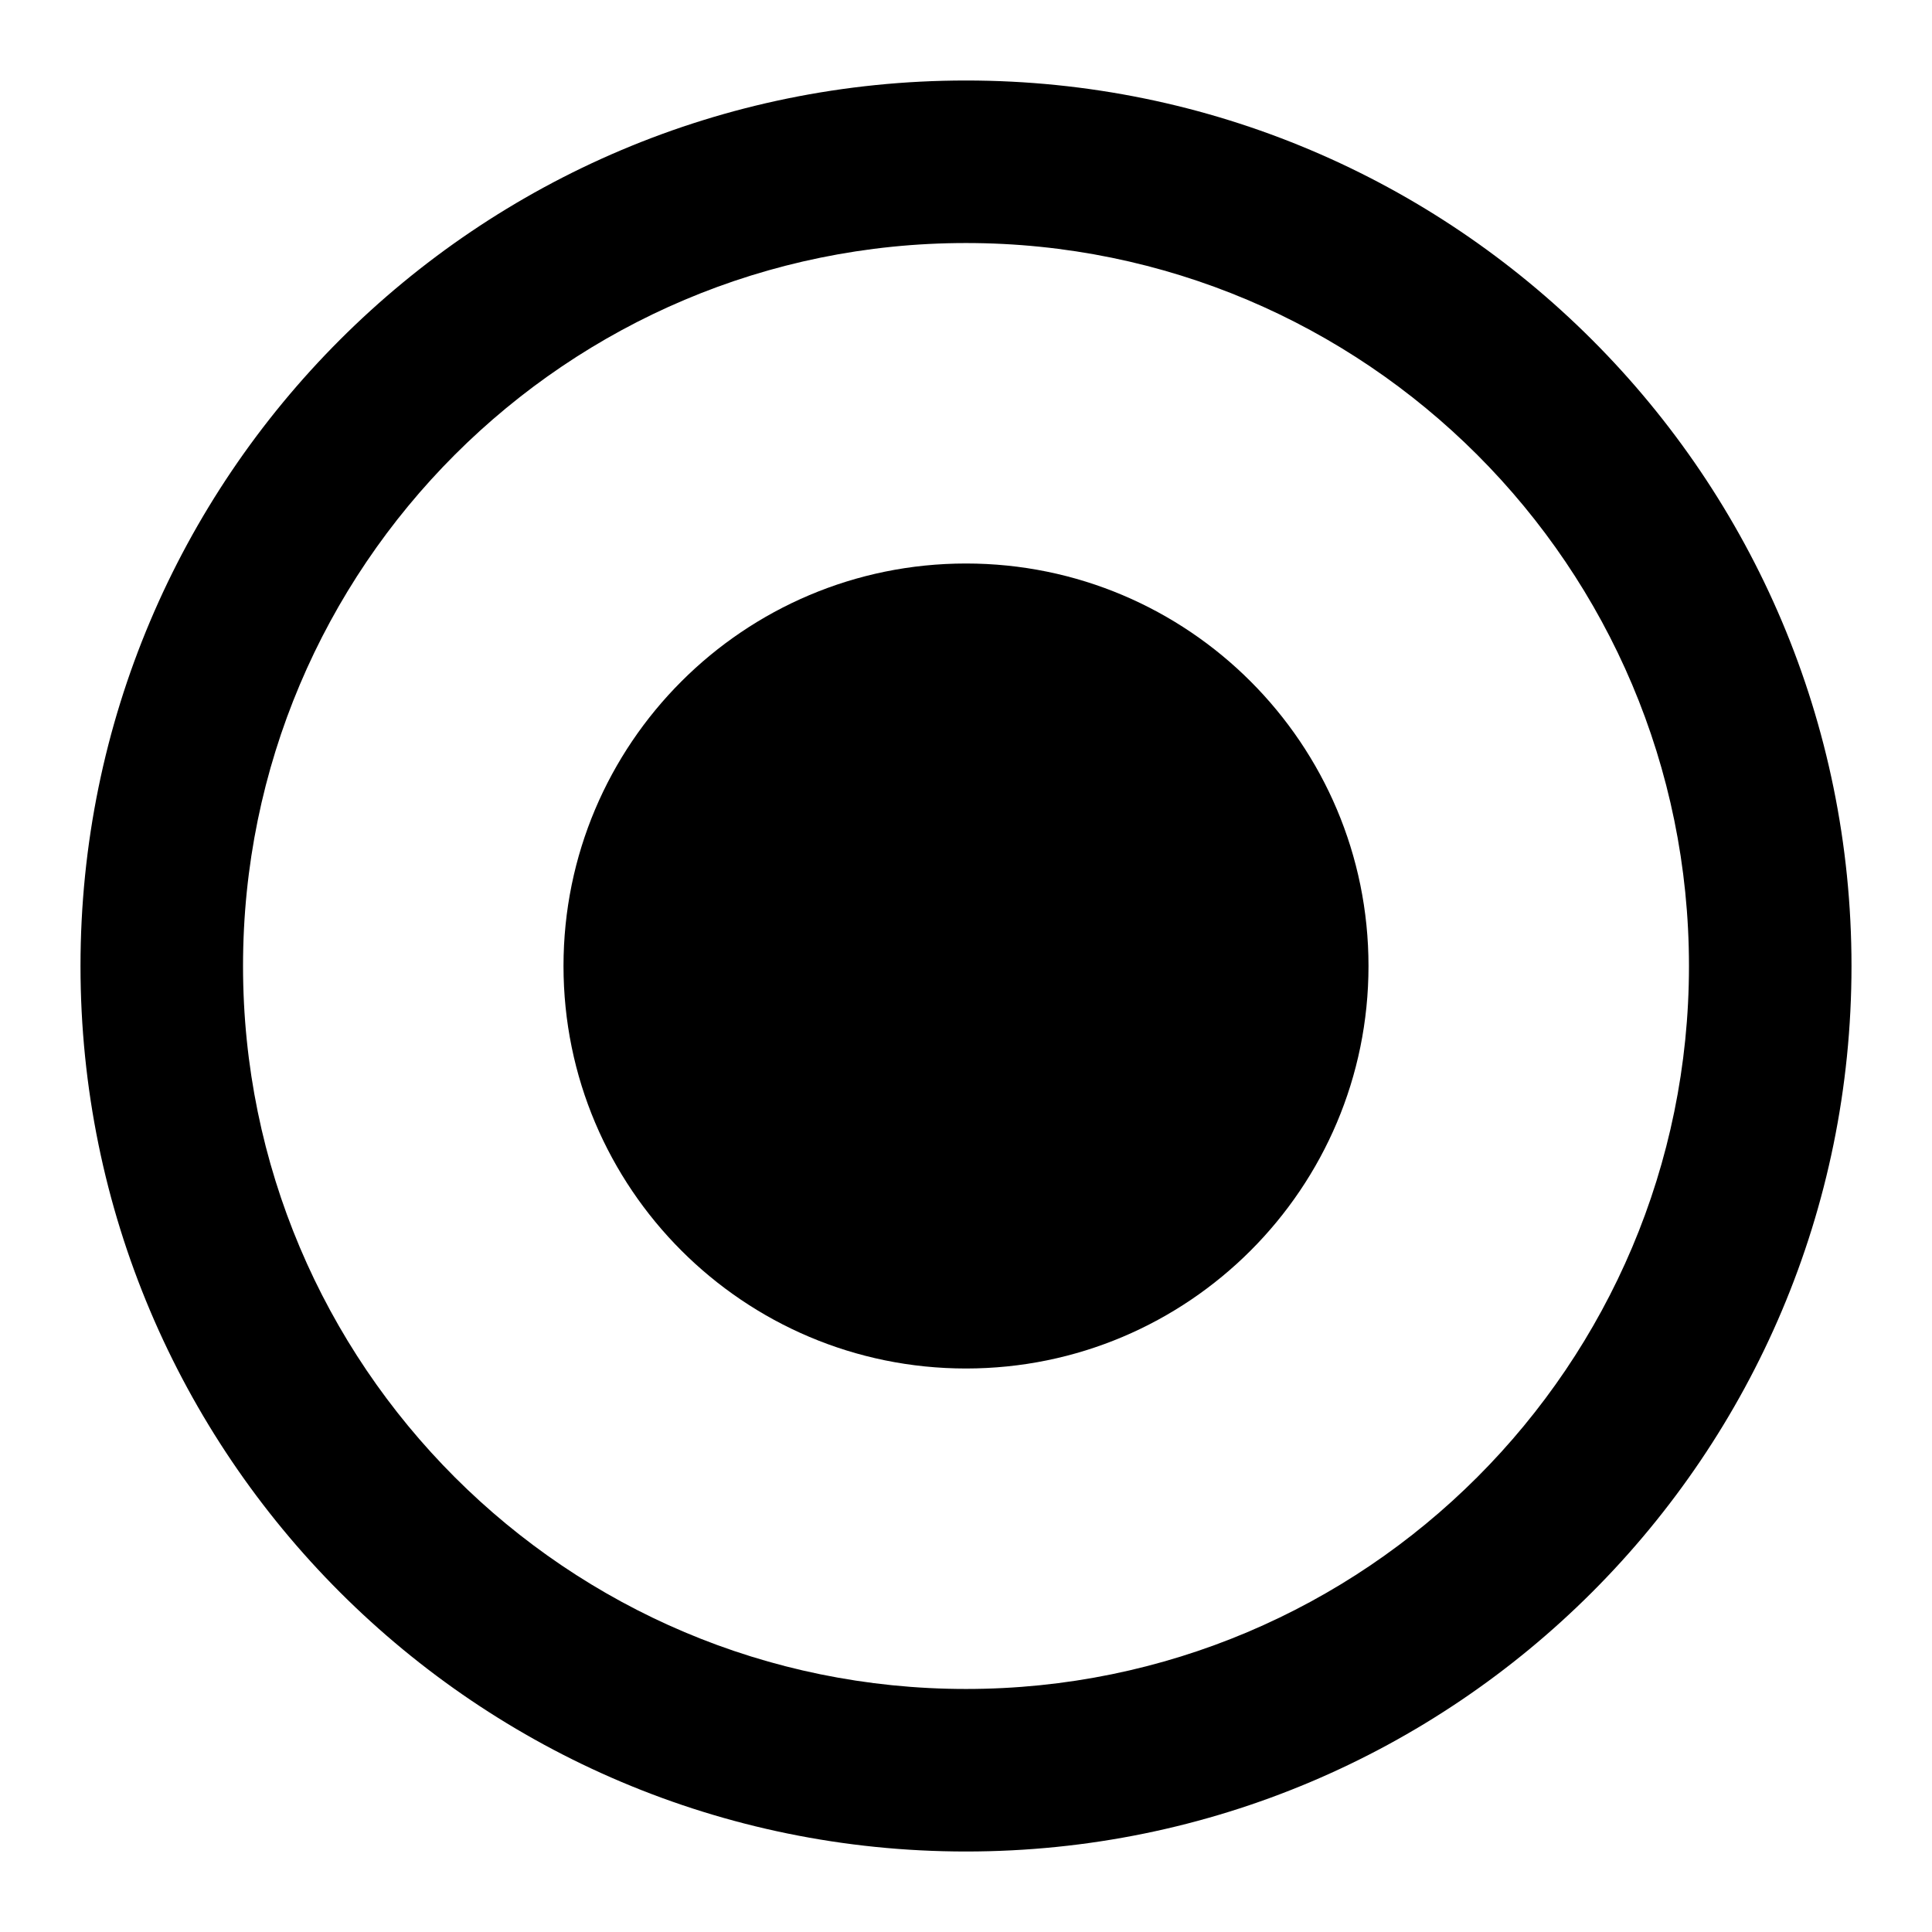
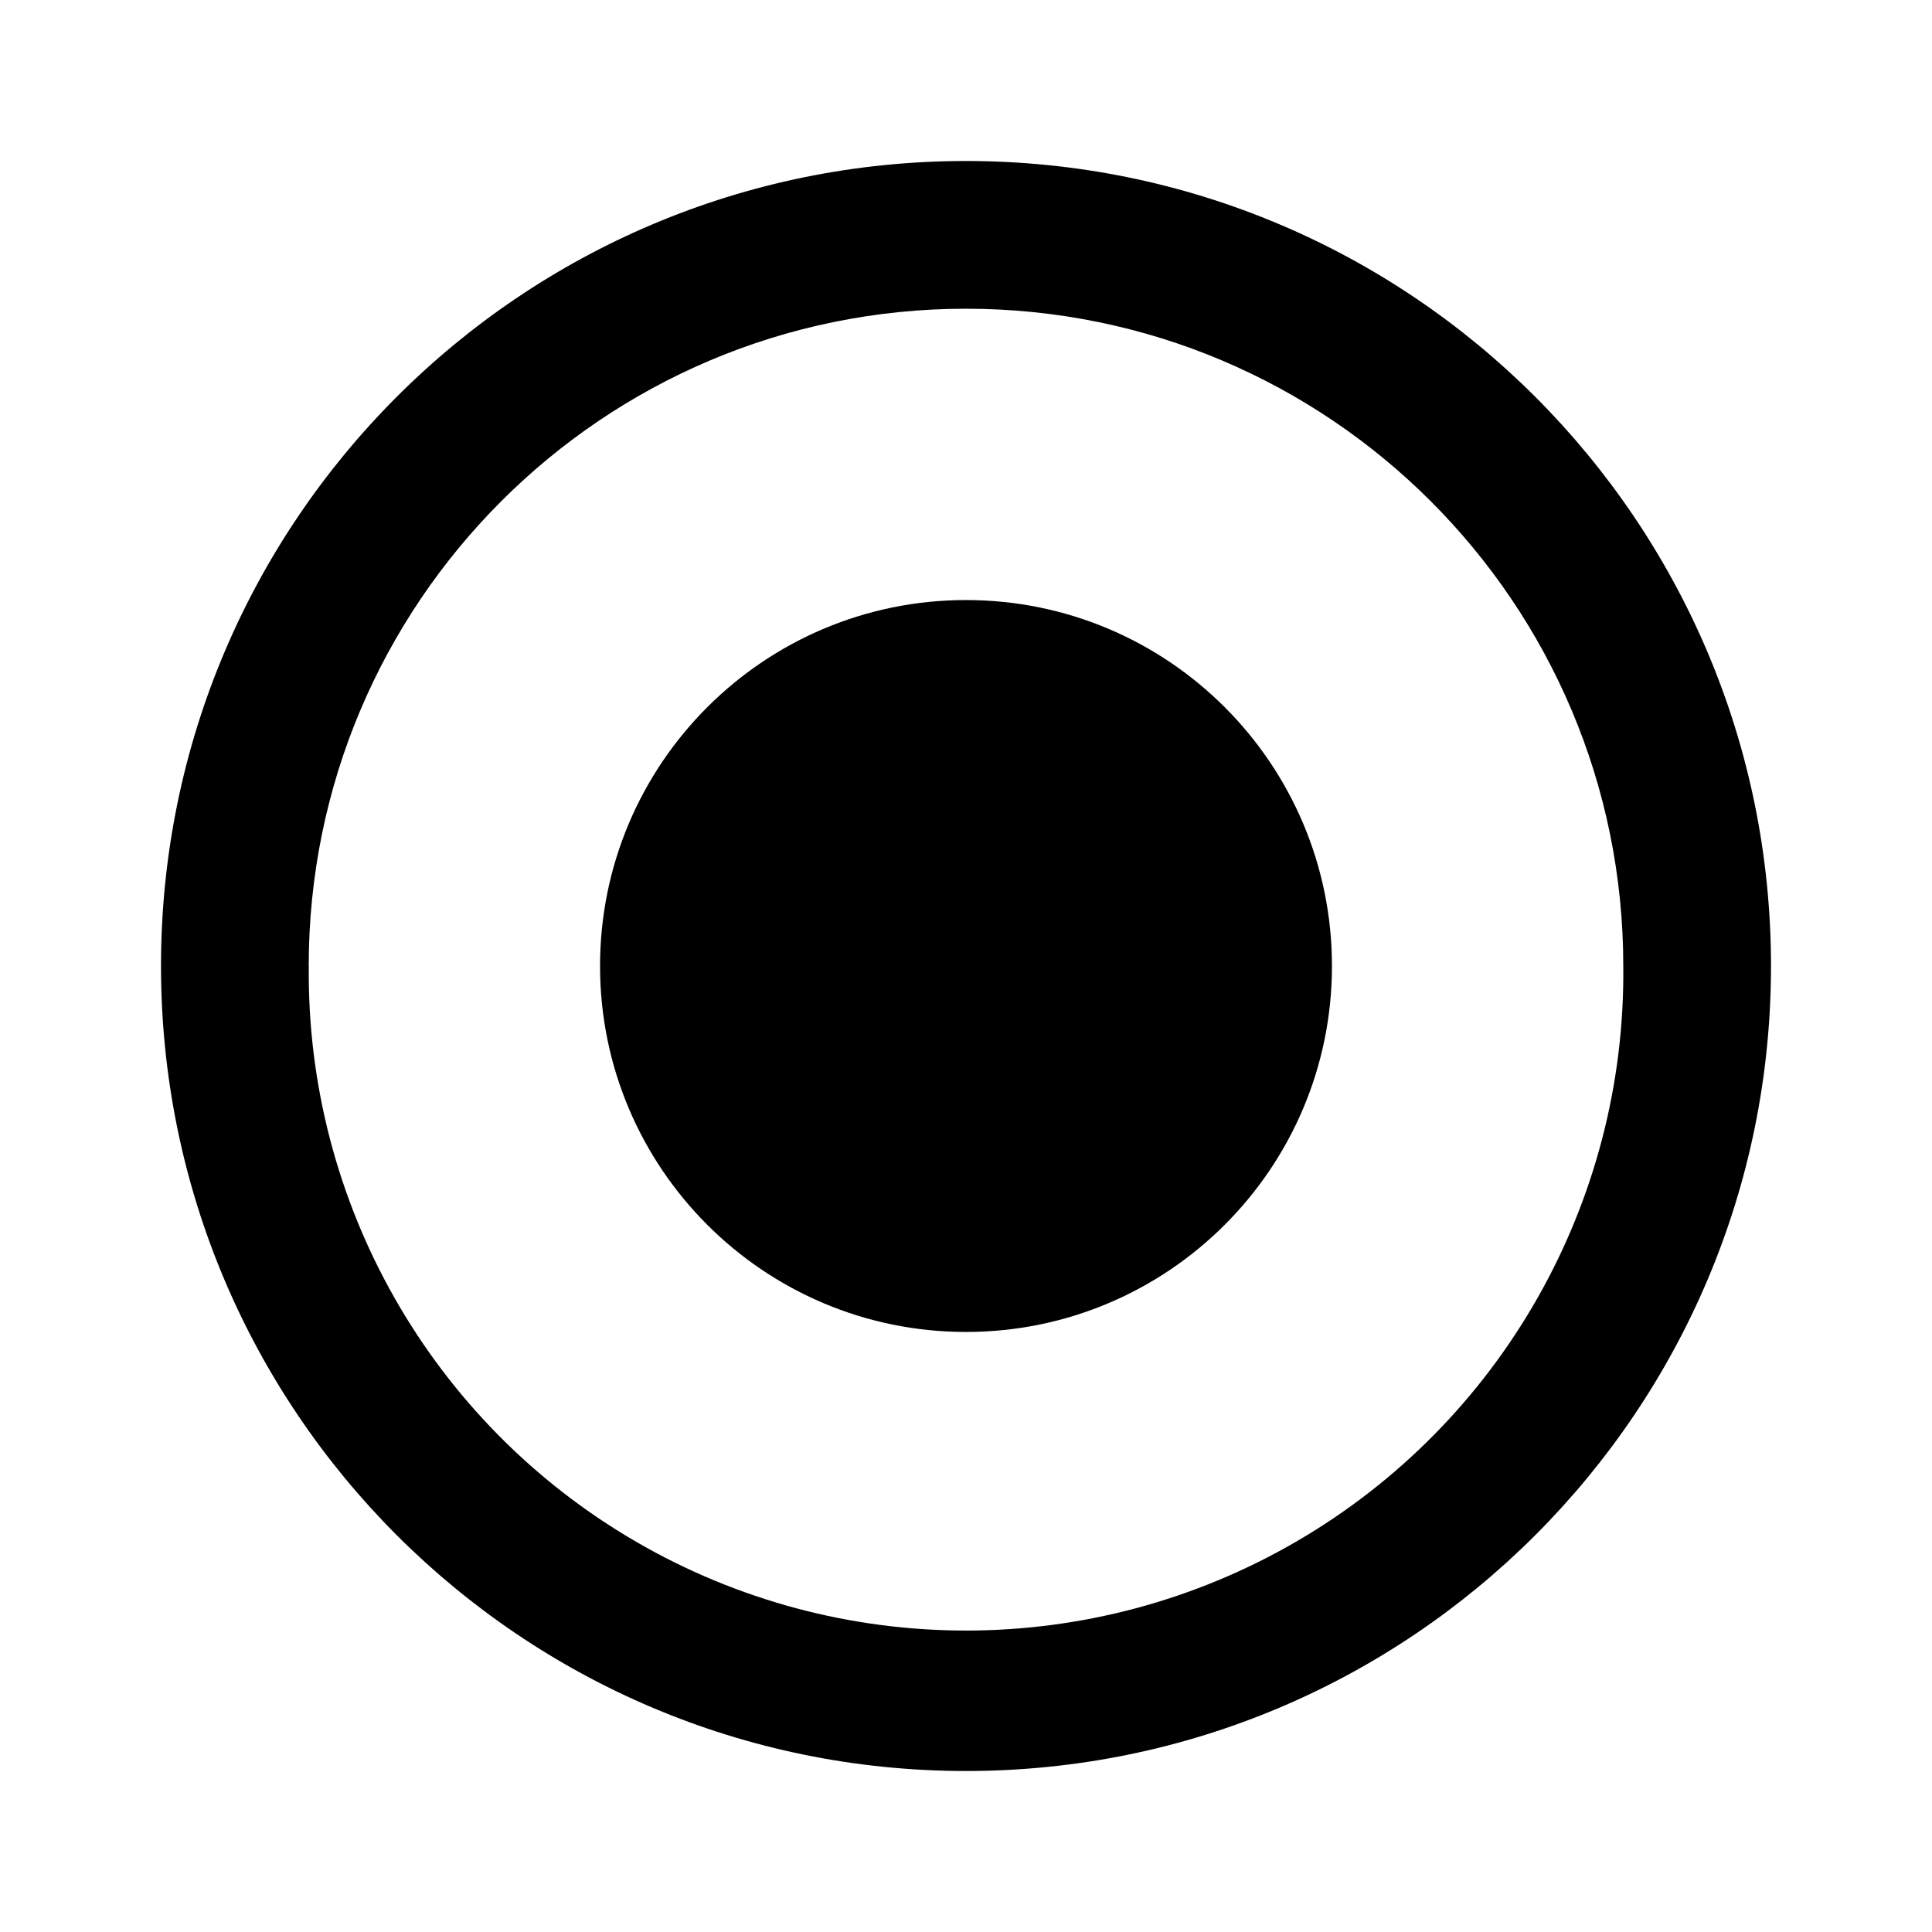
- <svg xmlns="http://www.w3.org/2000/svg" width="24" height="24" viewBox="0 0 24 24" fill="none">
-   <path d="M12 17C14.761 17 17 14.761 17 12C17 9.239 14.761 7 12 7C9.239 7 7 9.239 7 12C7 14.761 9.239 17 12 17Z" fill="currentColor" />
-   <path fill-rule="evenodd" clip-rule="evenodd" d="M23 12C23 18.075 18.075 23 12 23C5.925 23 1 18.075 1 12C1 5.925 5.925 1 12 1C18.075 1 23 5.925 23 12ZM3.019 12C3.019 16.96 7.04 20.981 12 20.981C16.96 20.981 20.981 16.96 20.981 12C20.981 7.04 16.96 3.019 12 3.019C7.04 3.019 3.019 7.04 3.019 12Z" fill="currentColor" />
+ <svg xmlns="http://www.w3.org/2000/svg" width="24" height="24" fill="none" viewBox="0 0 24 24">
+   <path fill="currentColor" d="M12 16.546a4.546 4.546 0 1 0 0-9.092 4.546 4.546 0 0 0 0 9.092" />
+   <path fill="currentColor" fill-rule="evenodd" d="M22 12c0 5.523-4.477 10-10 10S2 17.523 2 12 6.477 2 12 2s10 4.477 10 10M3.836 12a8.165 8.165 0 1 0 16.329 0 8.165 8.165 0 0 0-16.33 0" clip-rule="evenodd" />
</svg>
